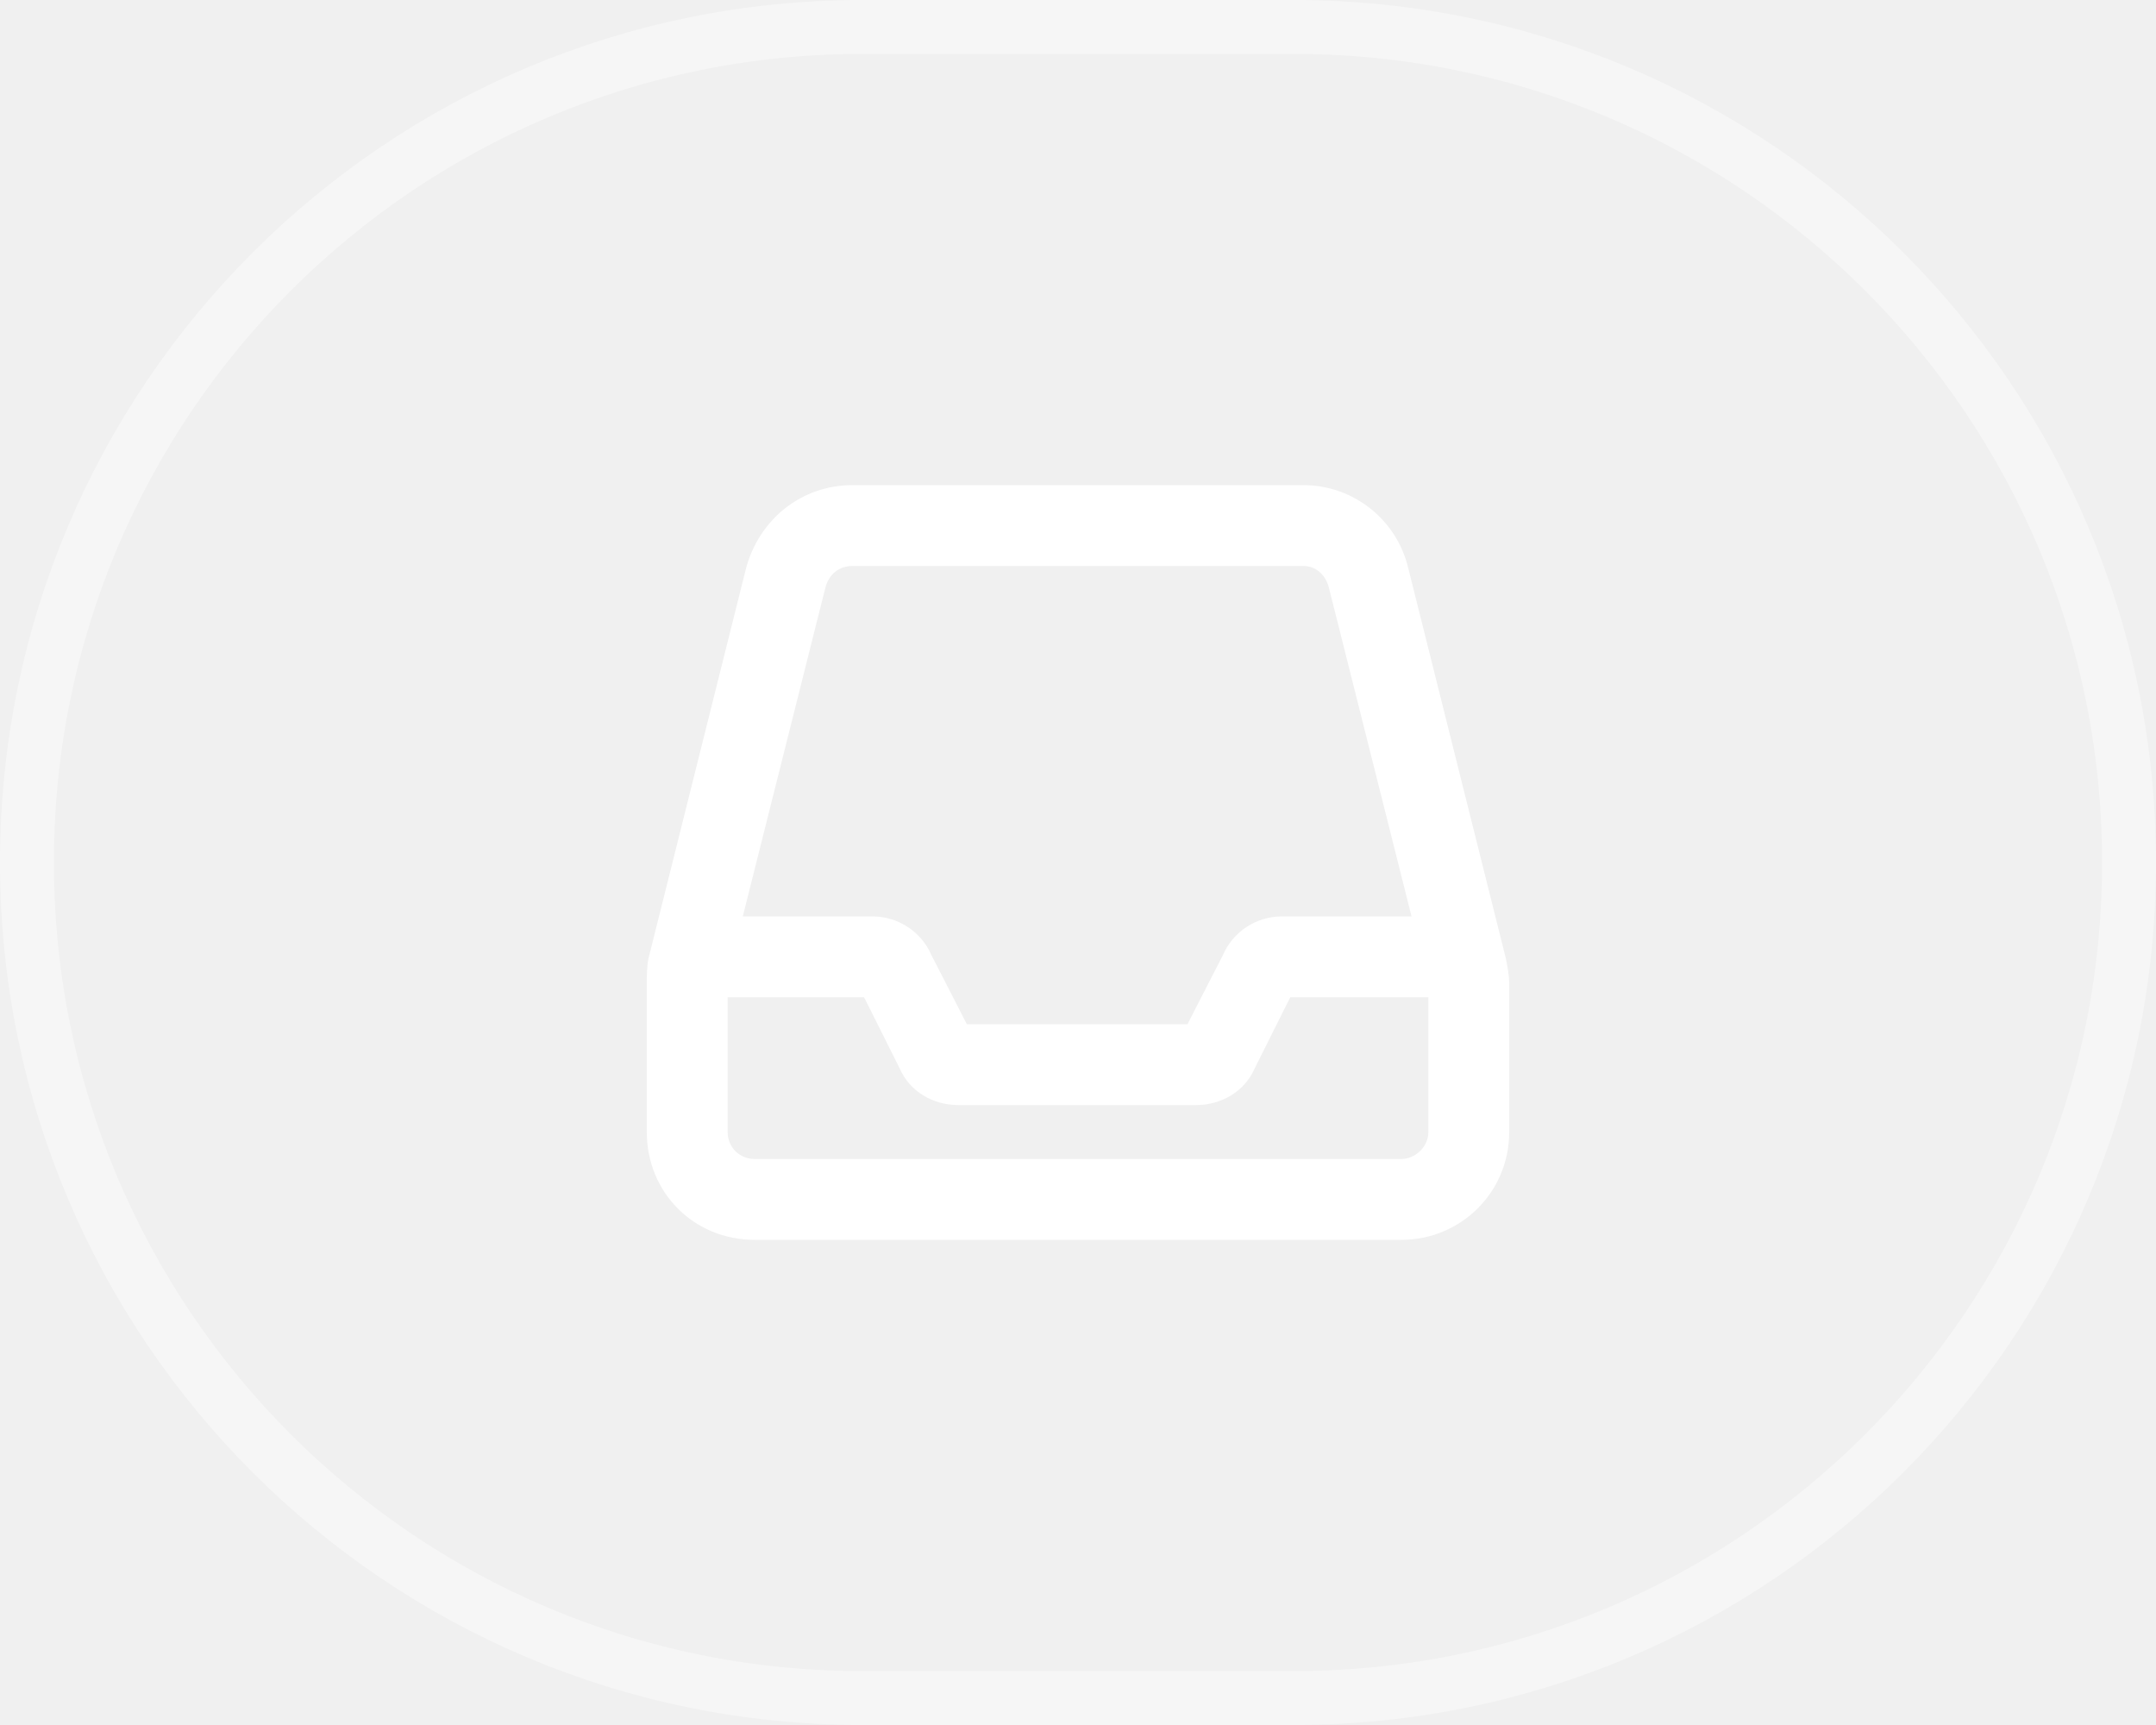
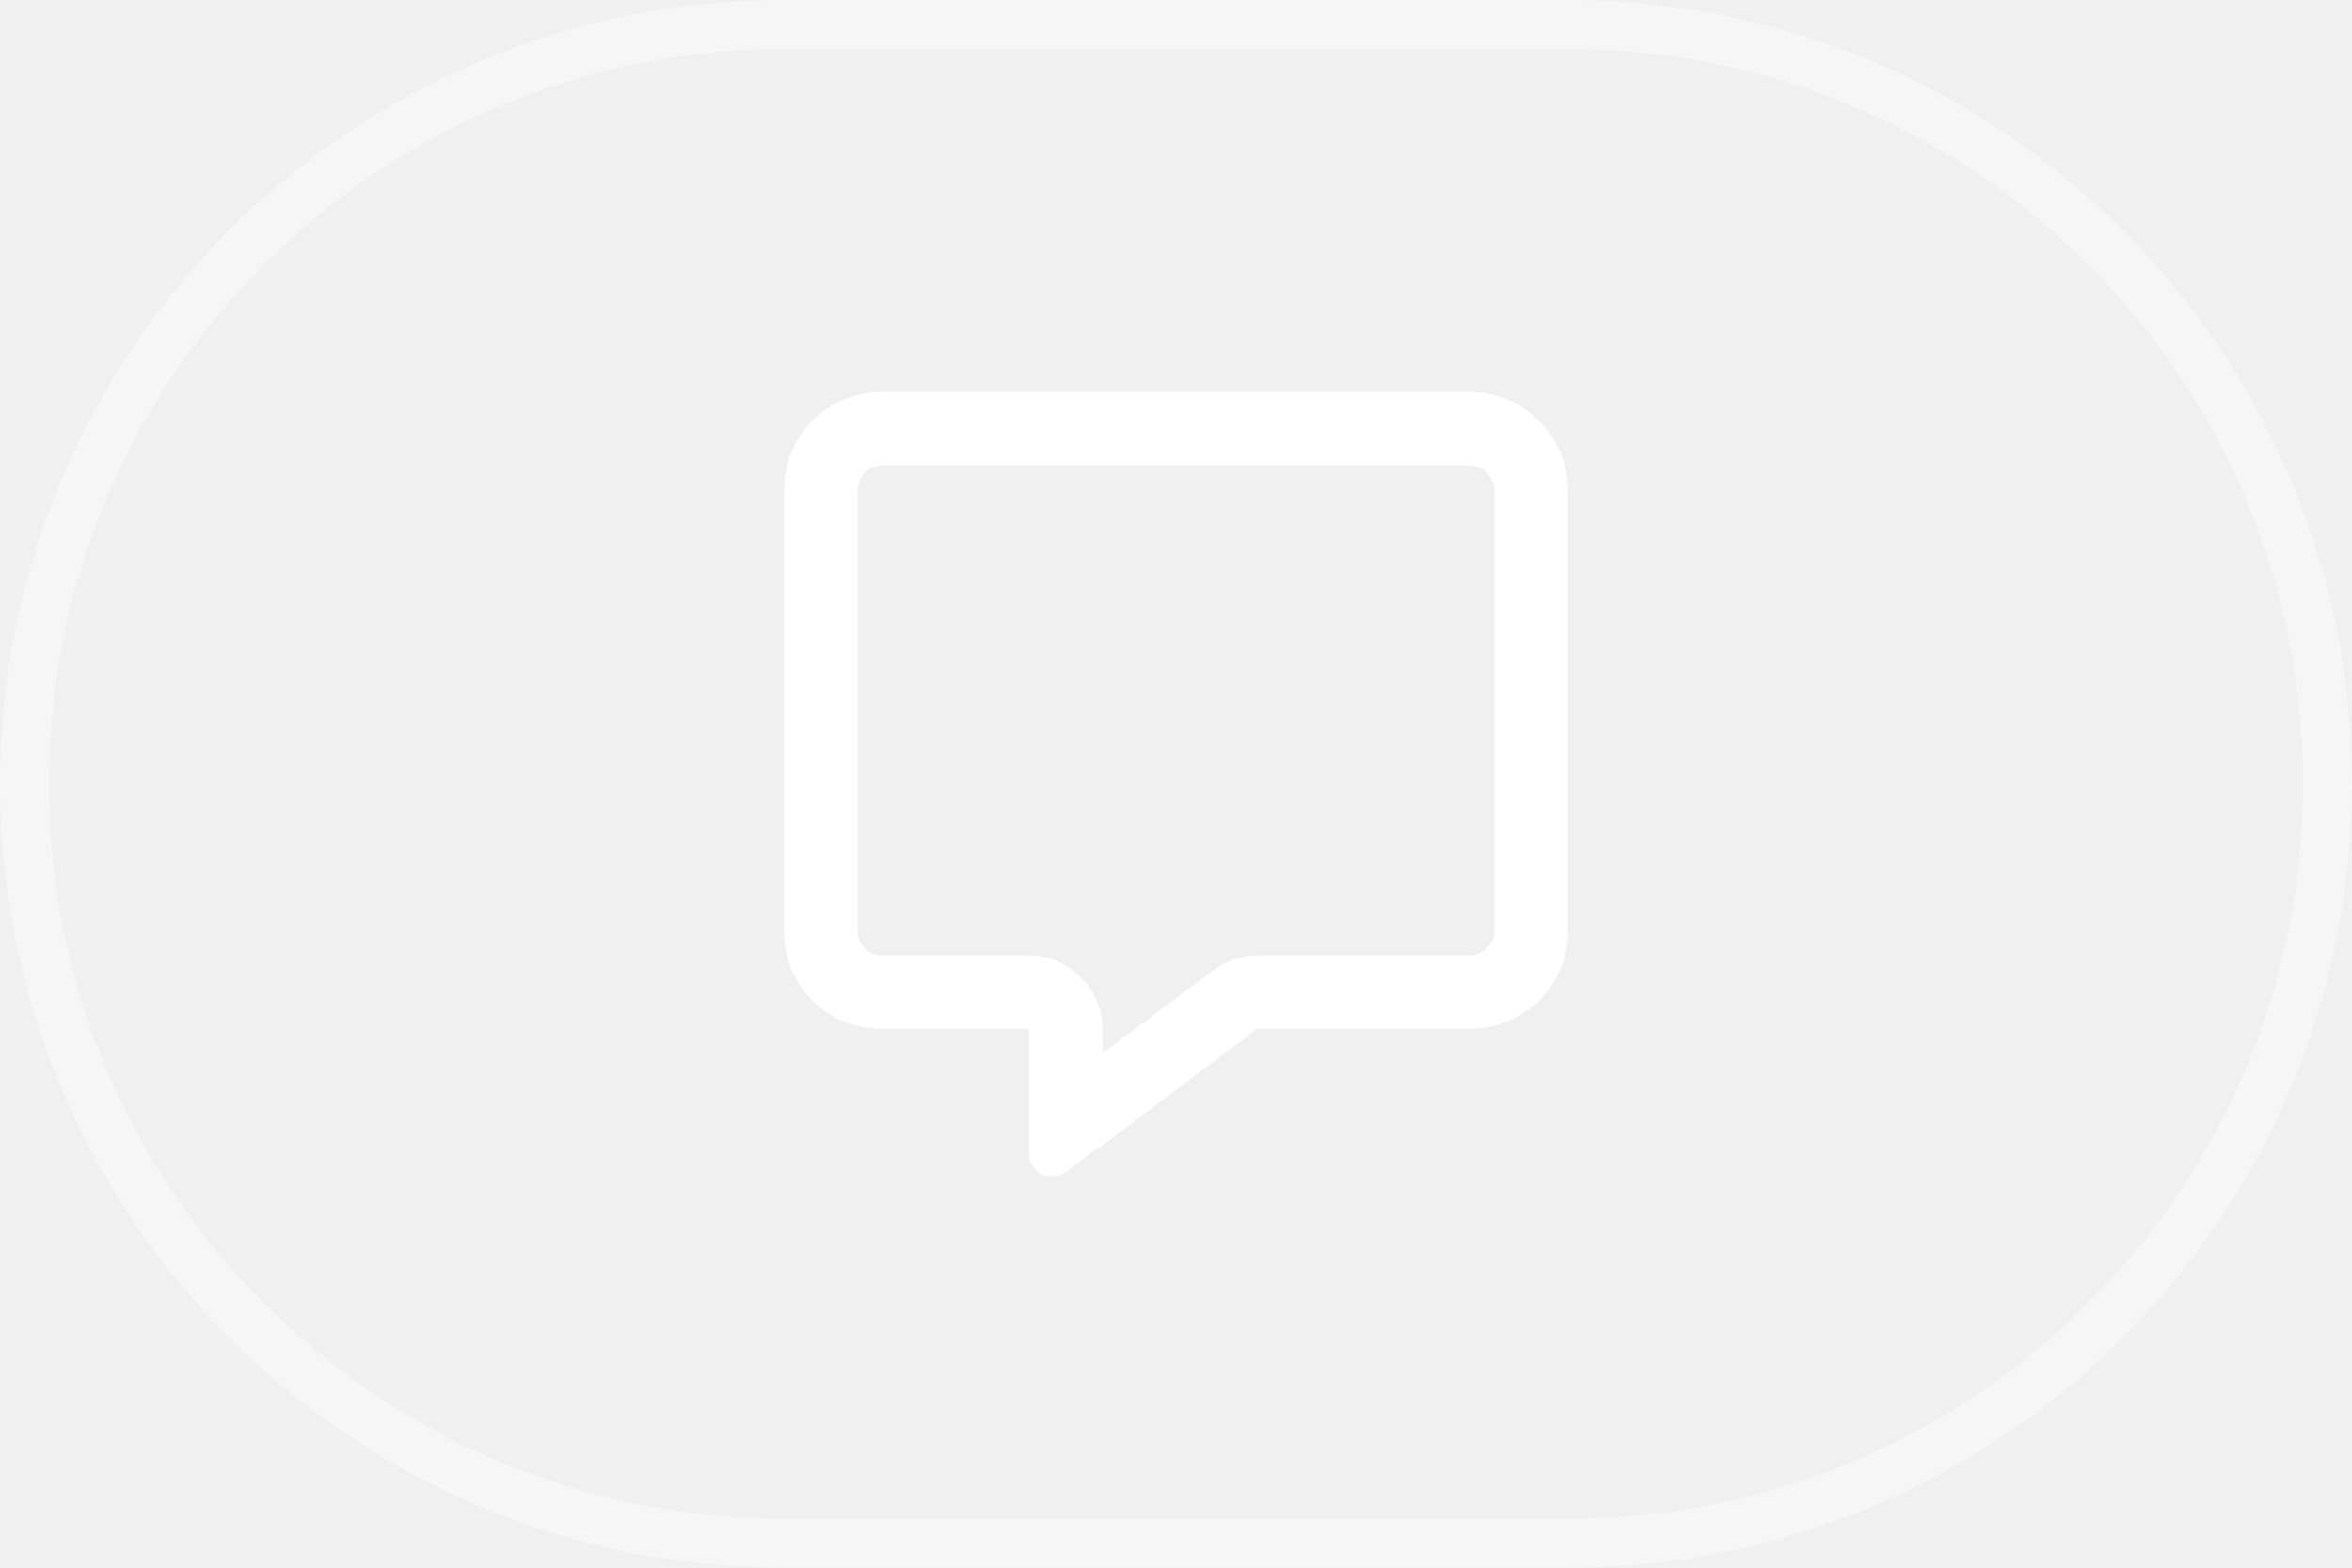
- <svg xmlns="http://www.w3.org/2000/svg" width="40" height="32" viewBox="0 0 40 32" fill="none">
-   <g filter="url(#filter0_b_609_852)">
-     <rect x="0.5" y="0.5" width="39" height="31" rx="15.5" stroke="white" stroke-opacity="0.4" />
-     <path d="M13.5 18.5V21C13.5 21.281 13.719 21.5 14 21.5H26C26.25 21.5 26.5 21.281 26.5 21V18.5H23.938L23.281 19.812C23.094 20.25 22.656 20.5 22.188 20.5H17.781C17.312 20.5 16.875 20.25 16.688 19.812L16.031 18.5H13.5ZM26.188 17L24.656 10.906C24.594 10.656 24.406 10.5 24.188 10.5H15.812C15.562 10.5 15.375 10.656 15.312 10.906L13.781 17H16.188C16.656 17 17.094 17.281 17.281 17.719L17.938 19H22.031L22.688 17.719C22.875 17.281 23.312 17 23.781 17H26.188ZM12 18.25C12 18.094 12 17.938 12.031 17.781L13.844 10.531C14.094 9.625 14.875 9 15.812 9H24.188C25.094 9 25.906 9.625 26.125 10.531L27.938 17.781C27.969 17.938 28 18.094 28 18.25V21C28 22.125 27.094 23 26 23H14C12.875 23 12 22.125 12 21V18.25Z" fill="white" />
+ <svg xmlns="http://www.w3.org/2000/svg" width="48" height="32" viewBox="0 0 48 32" fill="none">
+   <g filter="url(#filter0_b_2490_13249)">
+     <rect x="0.5" y="0.5" width="47" height="31" rx="15.5" stroke="white" stroke-opacity="0.4" />
+     <path d="M21 19.5C21.812 19.5 22.5 20.188 22.5 21V21.5L24.75 19.812C25 19.625 25.312 19.5 25.656 19.5H30C30.25 19.5 30.5 19.281 30.5 19V10C30.5 9.75 30.25 9.5 30 9.5H18C17.719 9.5 17.5 9.75 17.5 10V19C17.5 19.281 17.719 19.5 18 19.5H21ZM22.5 23.375L22.469 23.406L22.312 23.5L21.781 23.906C21.625 24.031 21.438 24.031 21.25 23.969C21.094 23.875 21 23.719 21 23.5V22.844V22.656V22.625V22.5V21H19.5H18C16.875 21 16 20.125 16 19V10C16 8.906 16.875 8 18 8H30C31.094 8 32 8.906 32 10V19C32 20.125 31.094 21 30 21H25.656L22.5 23.375Z" fill="white" />
  </g>
  <defs>
-     <filter id="filter0_b_609_852" x="-20" y="-20" width="80" height="72" filterUnits="userSpaceOnUse" color-interpolation-filters="sRGB">
+     <filter id="filter0_b_2490_13249" x="-20" y="-20" width="88" height="72" filterUnits="userSpaceOnUse" color-interpolation-filters="sRGB">
      <feFlood flood-opacity="0" result="BackgroundImageFix" />
      <feGaussianBlur in="BackgroundImageFix" stdDeviation="10" />
-       <feComposite in2="SourceAlpha" operator="in" result="effect1_backgroundBlur_609_852" />
-       <feBlend mode="normal" in="SourceGraphic" in2="effect1_backgroundBlur_609_852" result="shape" />
+       <feComposite in2="SourceAlpha" operator="in" result="effect1_backgroundBlur_2490_13249" />
+       <feBlend mode="normal" in="SourceGraphic" in2="effect1_backgroundBlur_2490_13249" result="shape" />
    </filter>
  </defs>
</svg>
